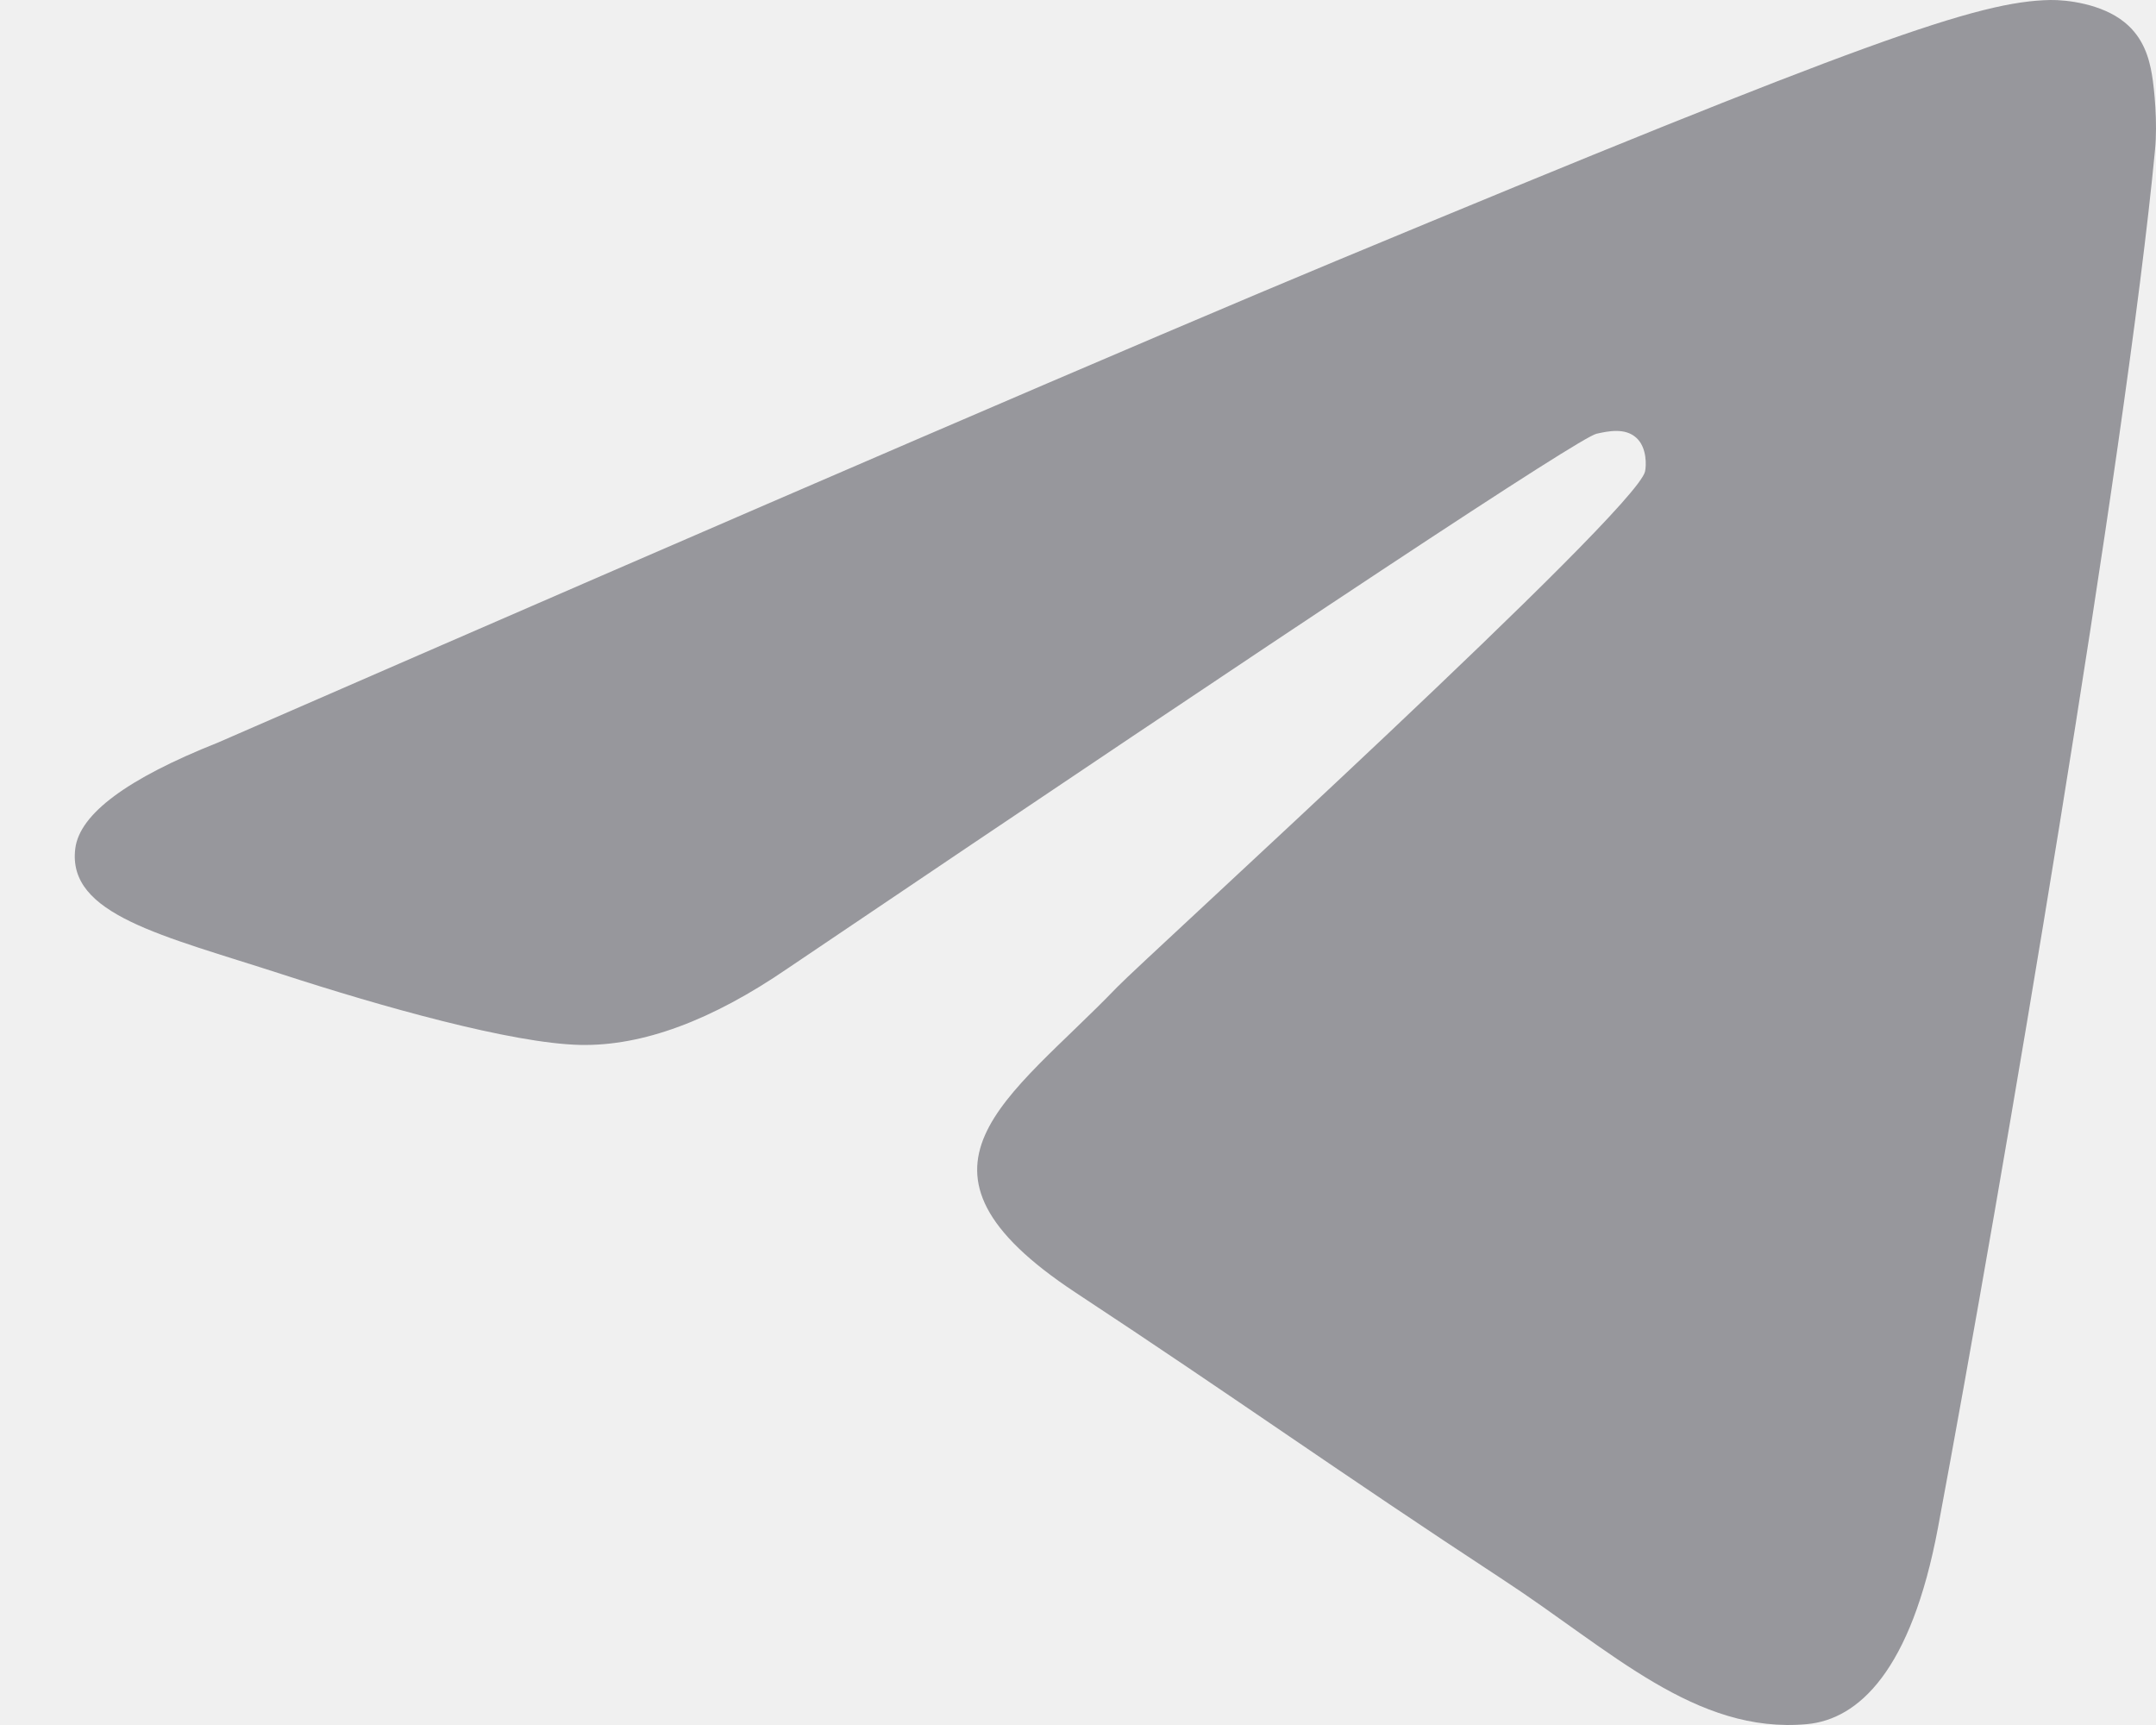
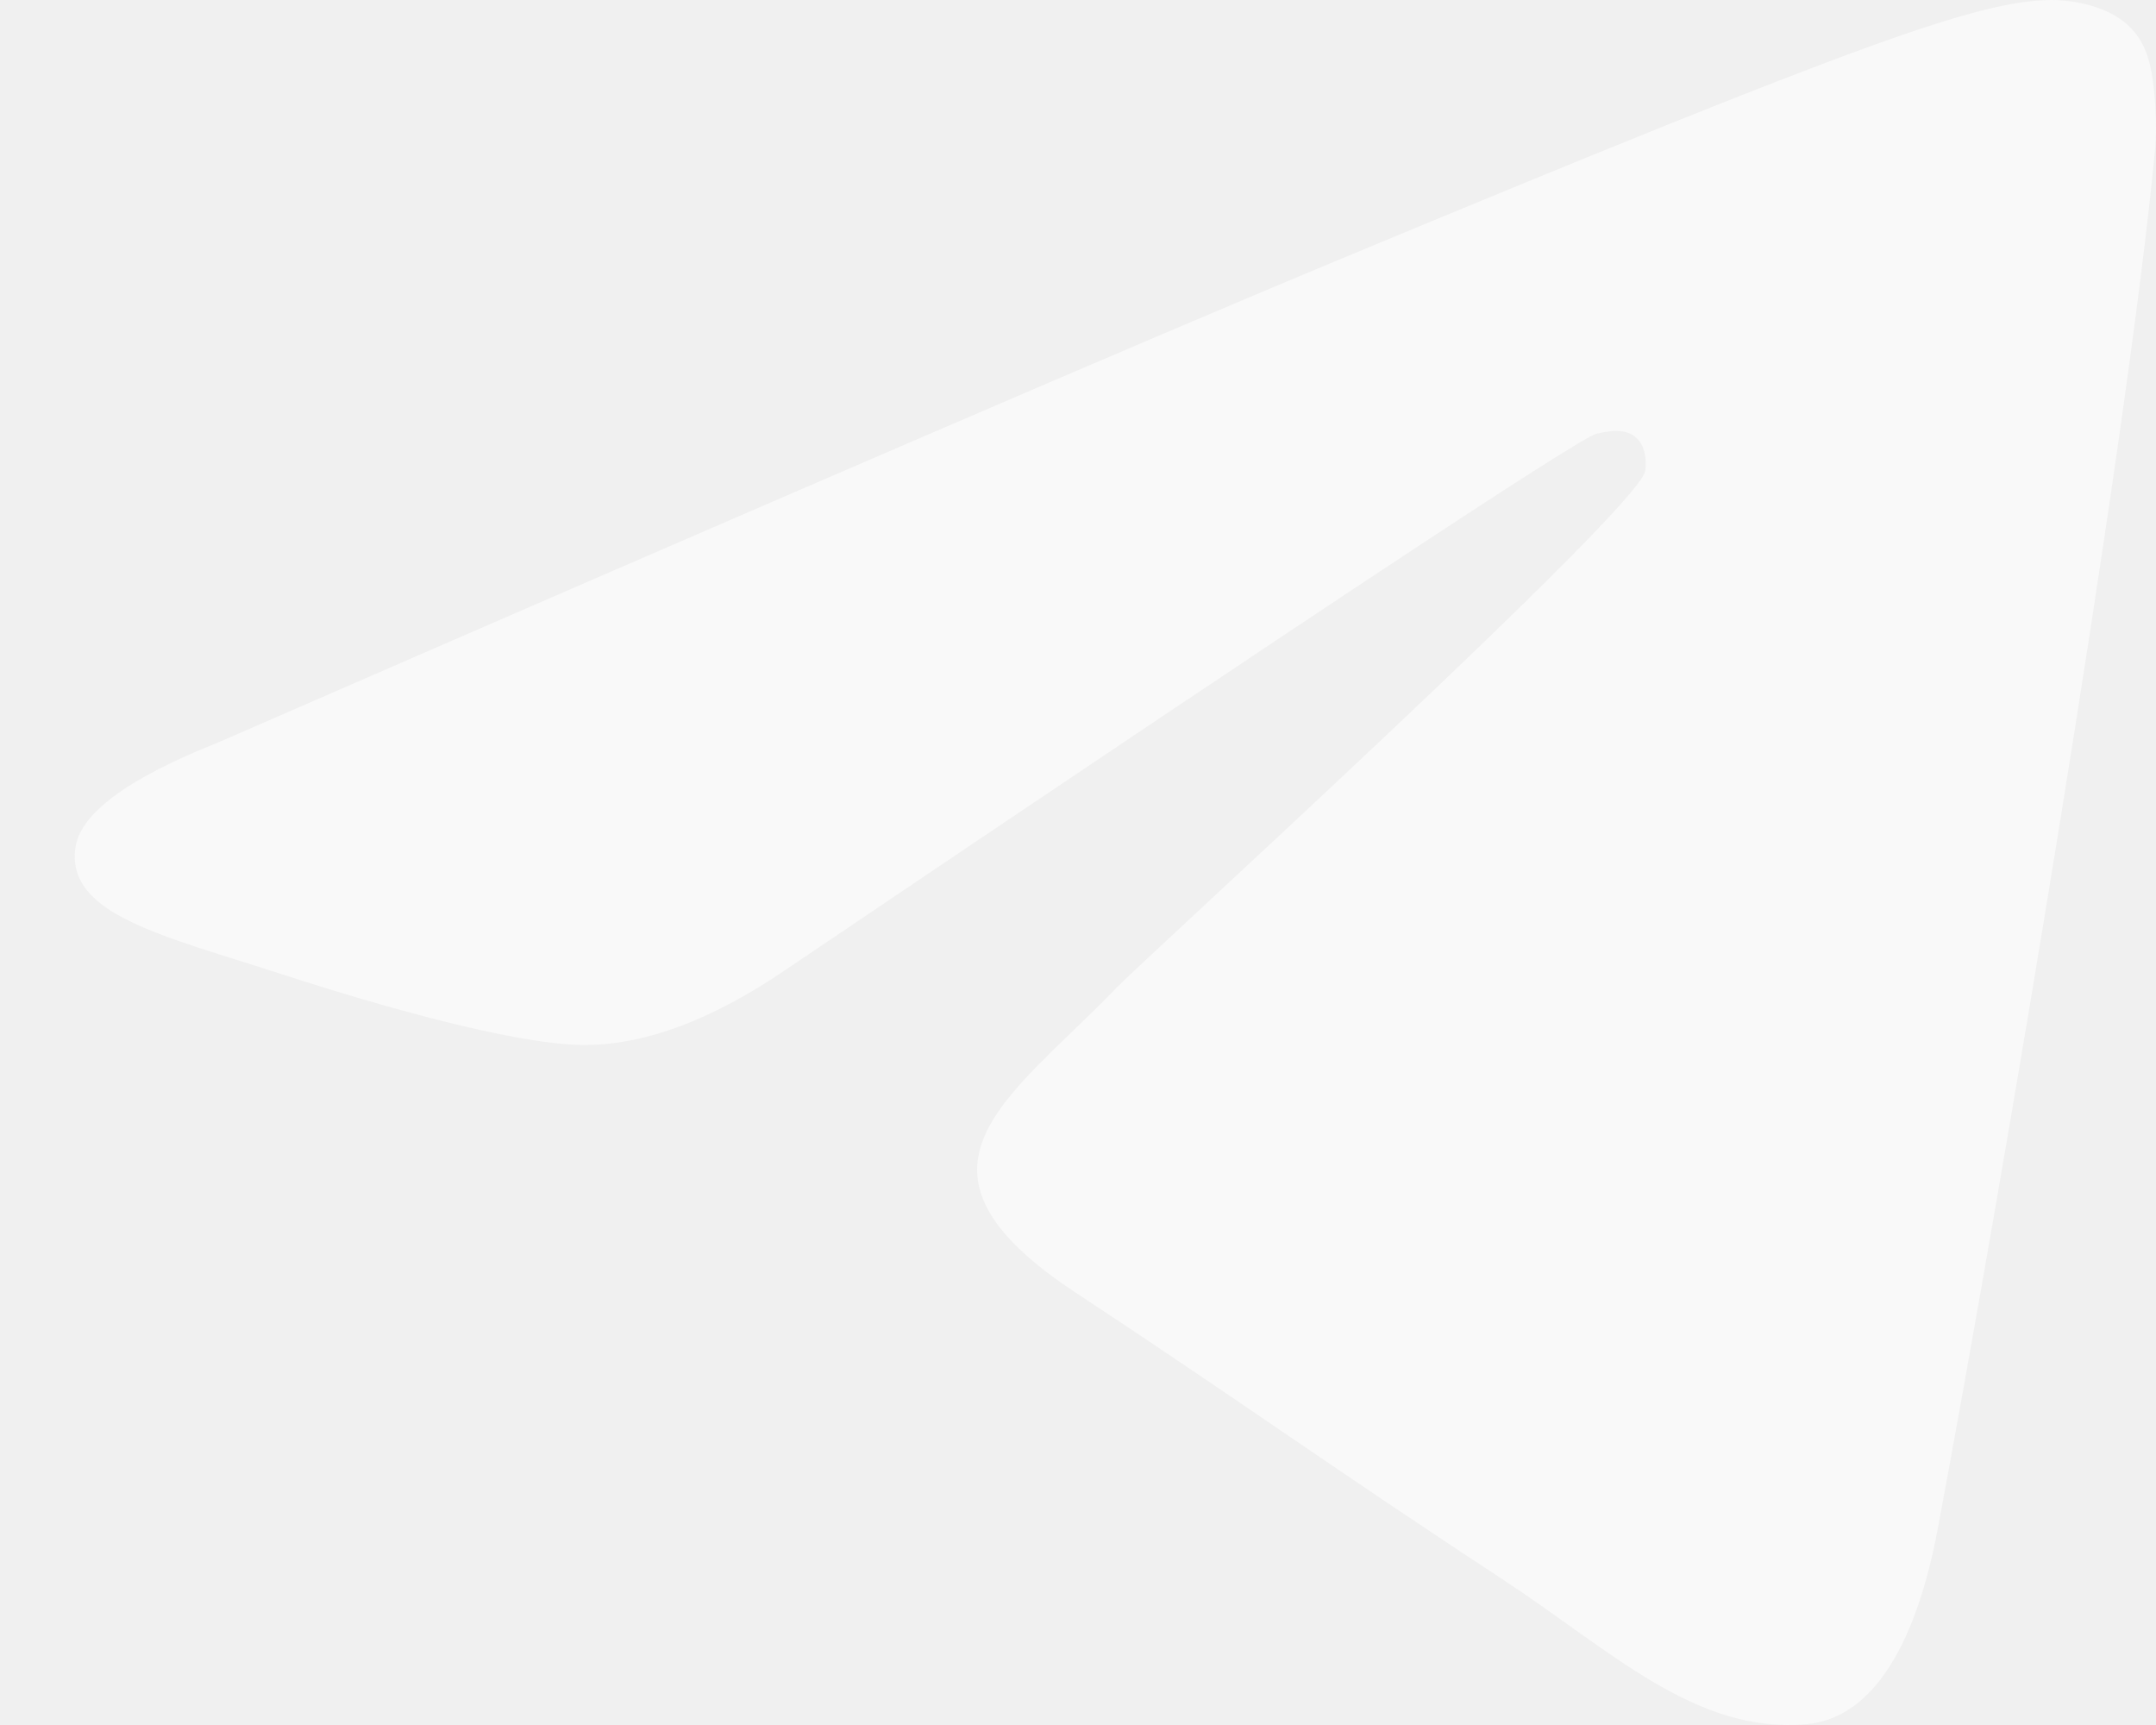
<svg xmlns="http://www.w3.org/2000/svg" width="25" height="20" viewBox="0 0 25 20" fill="none">
  <g clip-path="url(#clip0_471_7479)">
-     <path fill-rule="evenodd" clip-rule="evenodd" d="M2.526 8.61C9.004 5.787 13.324 3.927 15.485 3.028C21.657 0.461 22.939 0.015 23.775 0C23.959 -0.003 24.37 0.042 24.636 0.259C24.861 0.441 24.922 0.687 24.952 0.86C24.982 1.033 25.019 1.427 24.989 1.735C24.655 5.249 23.208 13.776 22.472 17.712C22.16 19.377 21.547 19.935 20.953 19.99C19.663 20.109 18.683 19.137 17.433 18.318C15.477 17.036 14.372 16.238 12.473 14.987C10.279 13.541 11.702 12.746 12.952 11.447C13.279 11.108 18.965 5.936 19.075 5.467C19.089 5.408 19.102 5.189 18.972 5.074C18.842 4.958 18.65 4.998 18.512 5.029C18.316 5.074 15.191 7.139 9.138 11.225C8.251 11.834 7.448 12.13 6.728 12.115C5.935 12.098 4.409 11.666 3.274 11.297C1.882 10.845 0.776 10.606 0.873 9.838C0.923 9.437 1.474 9.028 2.526 8.61Z" fill="#97979C" />
+     <path fill-rule="evenodd" clip-rule="evenodd" d="M2.526 8.61C9.004 5.787 13.324 3.927 15.485 3.028C21.657 0.461 22.939 0.015 23.775 0C23.959 -0.003 24.37 0.042 24.636 0.259C24.861 0.441 24.922 0.687 24.952 0.86C24.982 1.033 25.019 1.427 24.989 1.735C24.655 5.249 23.208 13.776 22.472 17.712C22.16 19.377 21.547 19.935 20.953 19.99C19.663 20.109 18.683 19.137 17.433 18.318C15.477 17.036 14.372 16.238 12.473 14.987C10.279 13.541 11.702 12.746 12.952 11.447C13.279 11.108 18.965 5.936 19.075 5.467C19.089 5.408 19.102 5.189 18.972 5.074C18.842 4.958 18.65 4.998 18.512 5.029C18.316 5.074 15.191 7.139 9.138 11.225C8.251 11.834 7.448 12.13 6.728 12.115C5.935 12.098 4.409 11.666 3.274 11.297C1.882 10.845 0.776 10.606 0.873 9.838C0.923 9.437 1.474 9.028 2.526 8.61Z" fill="#F9F9F9" />
  </g>
  <defs>
    <clipPath id="clip0_471_7479">
      <rect width="25" height="20" fill="white" />
    </clipPath>
  </defs>
</svg>
